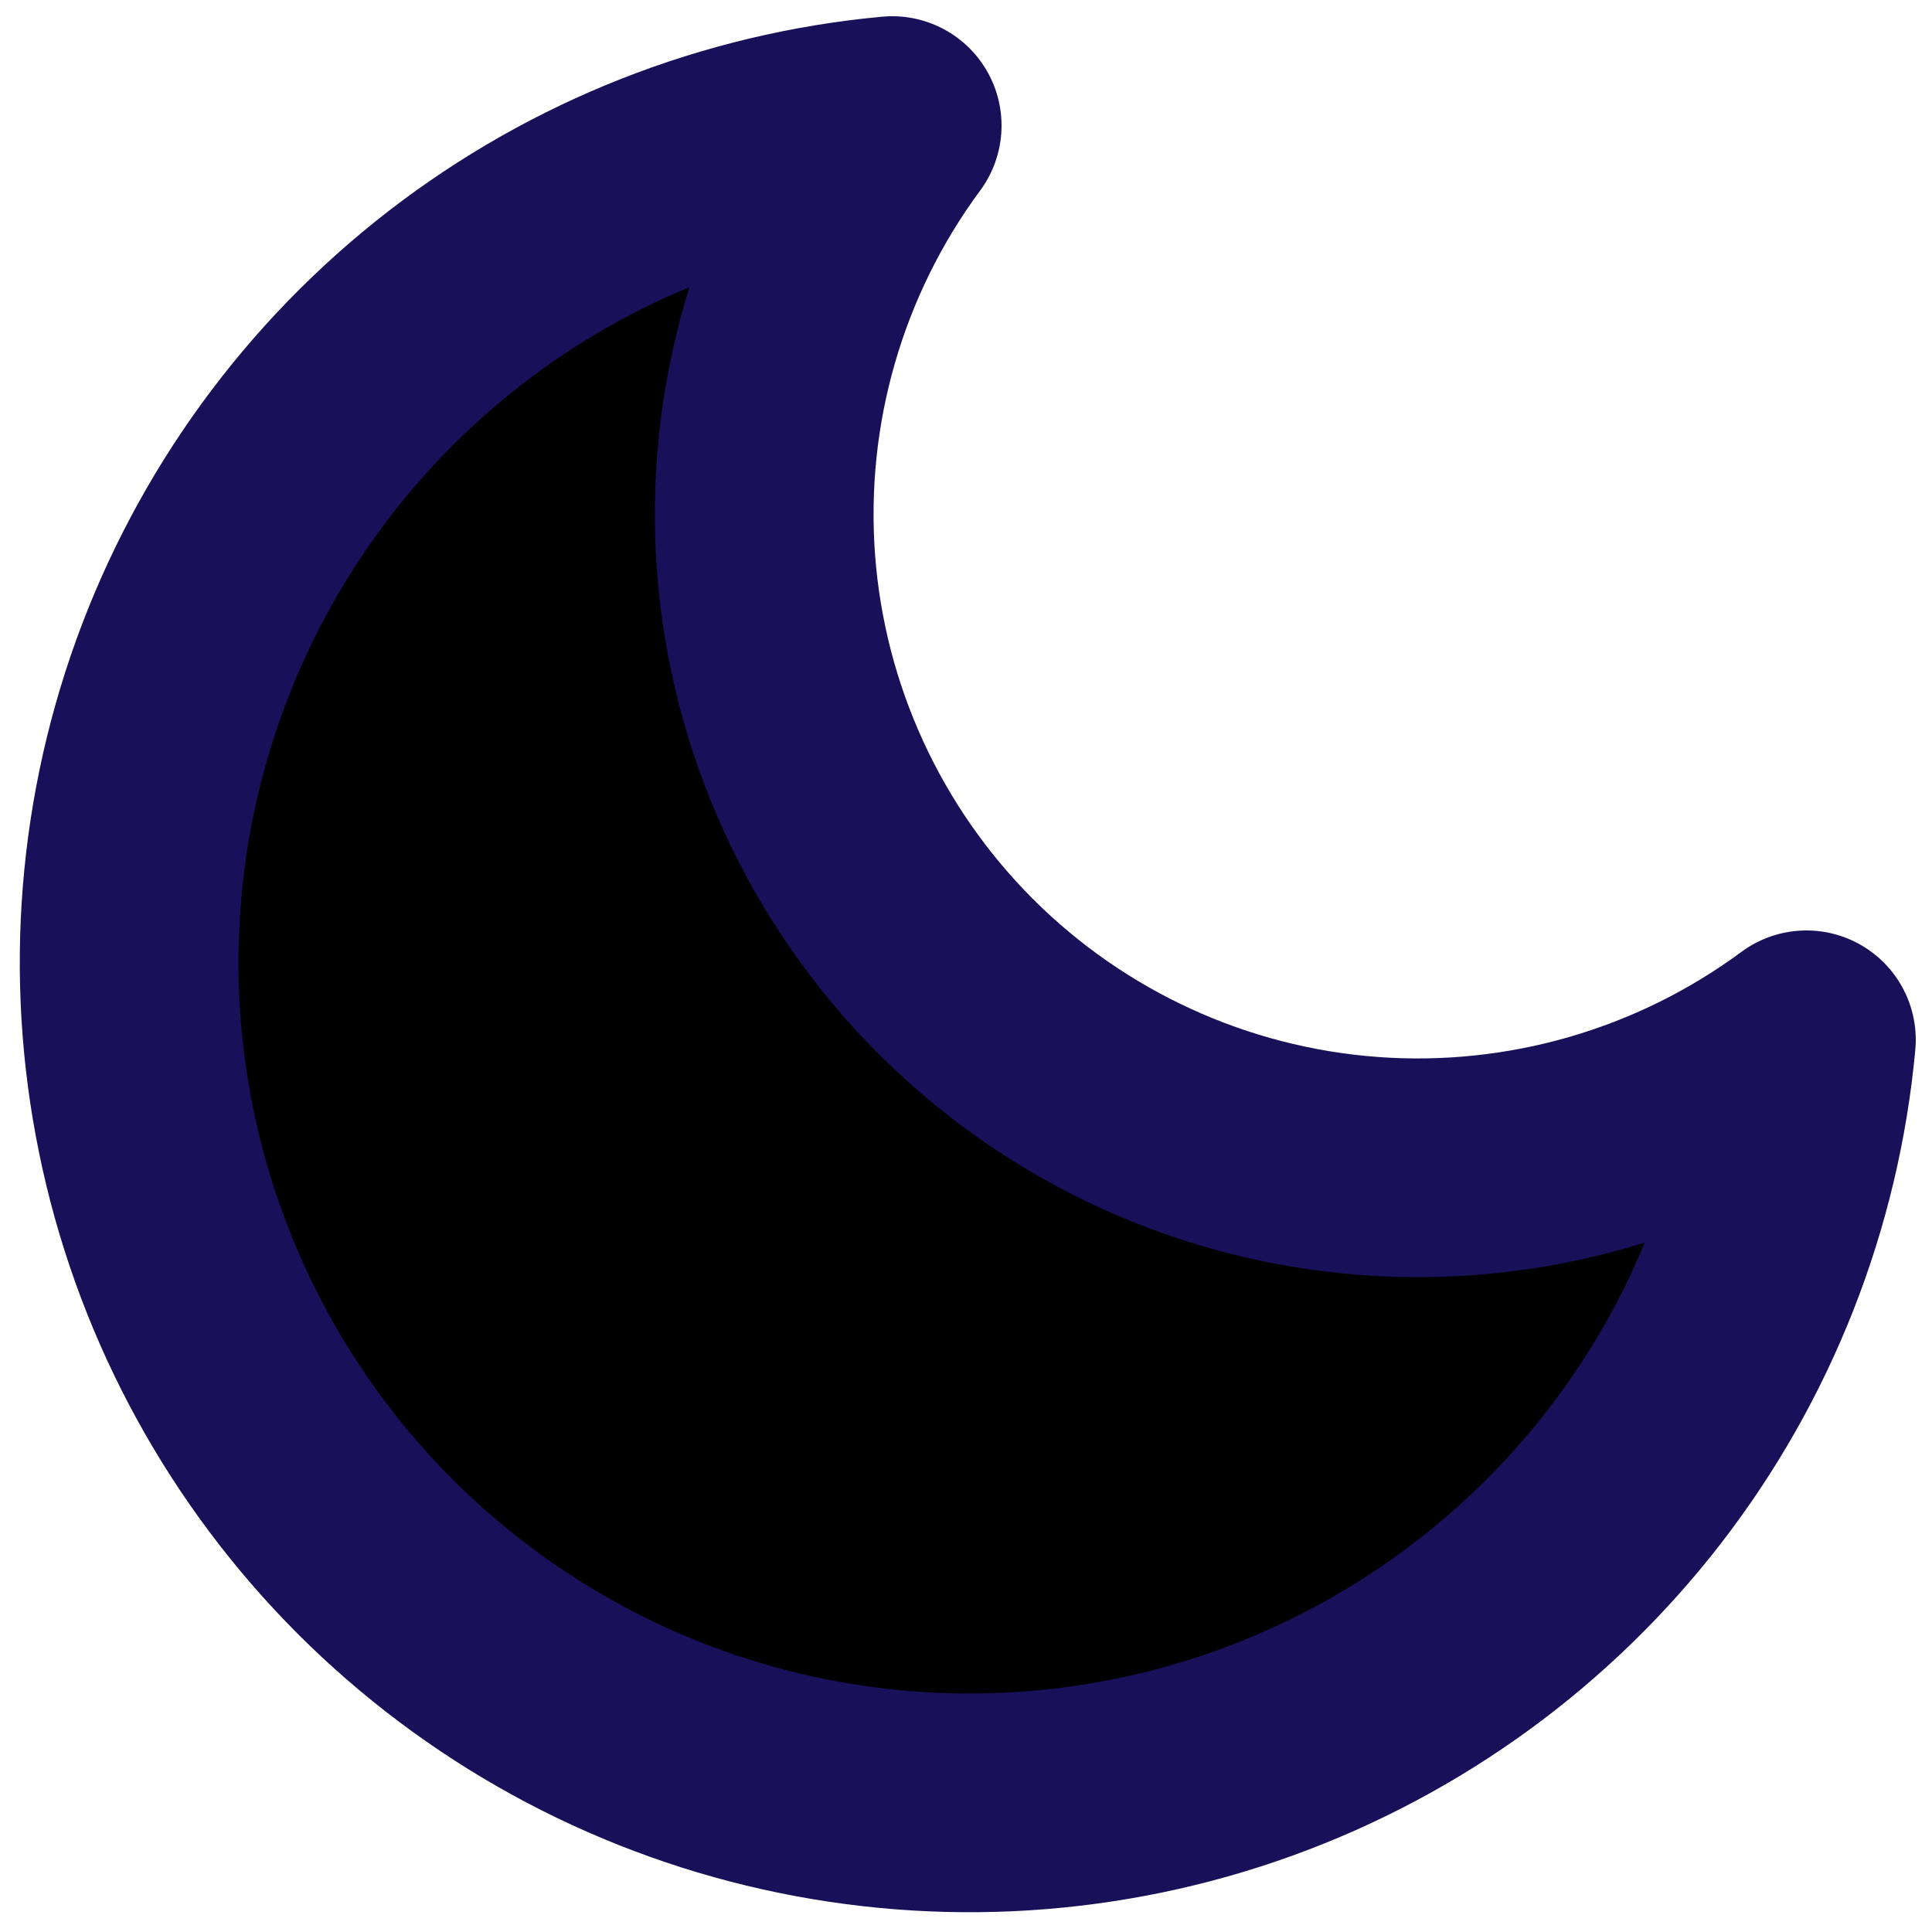
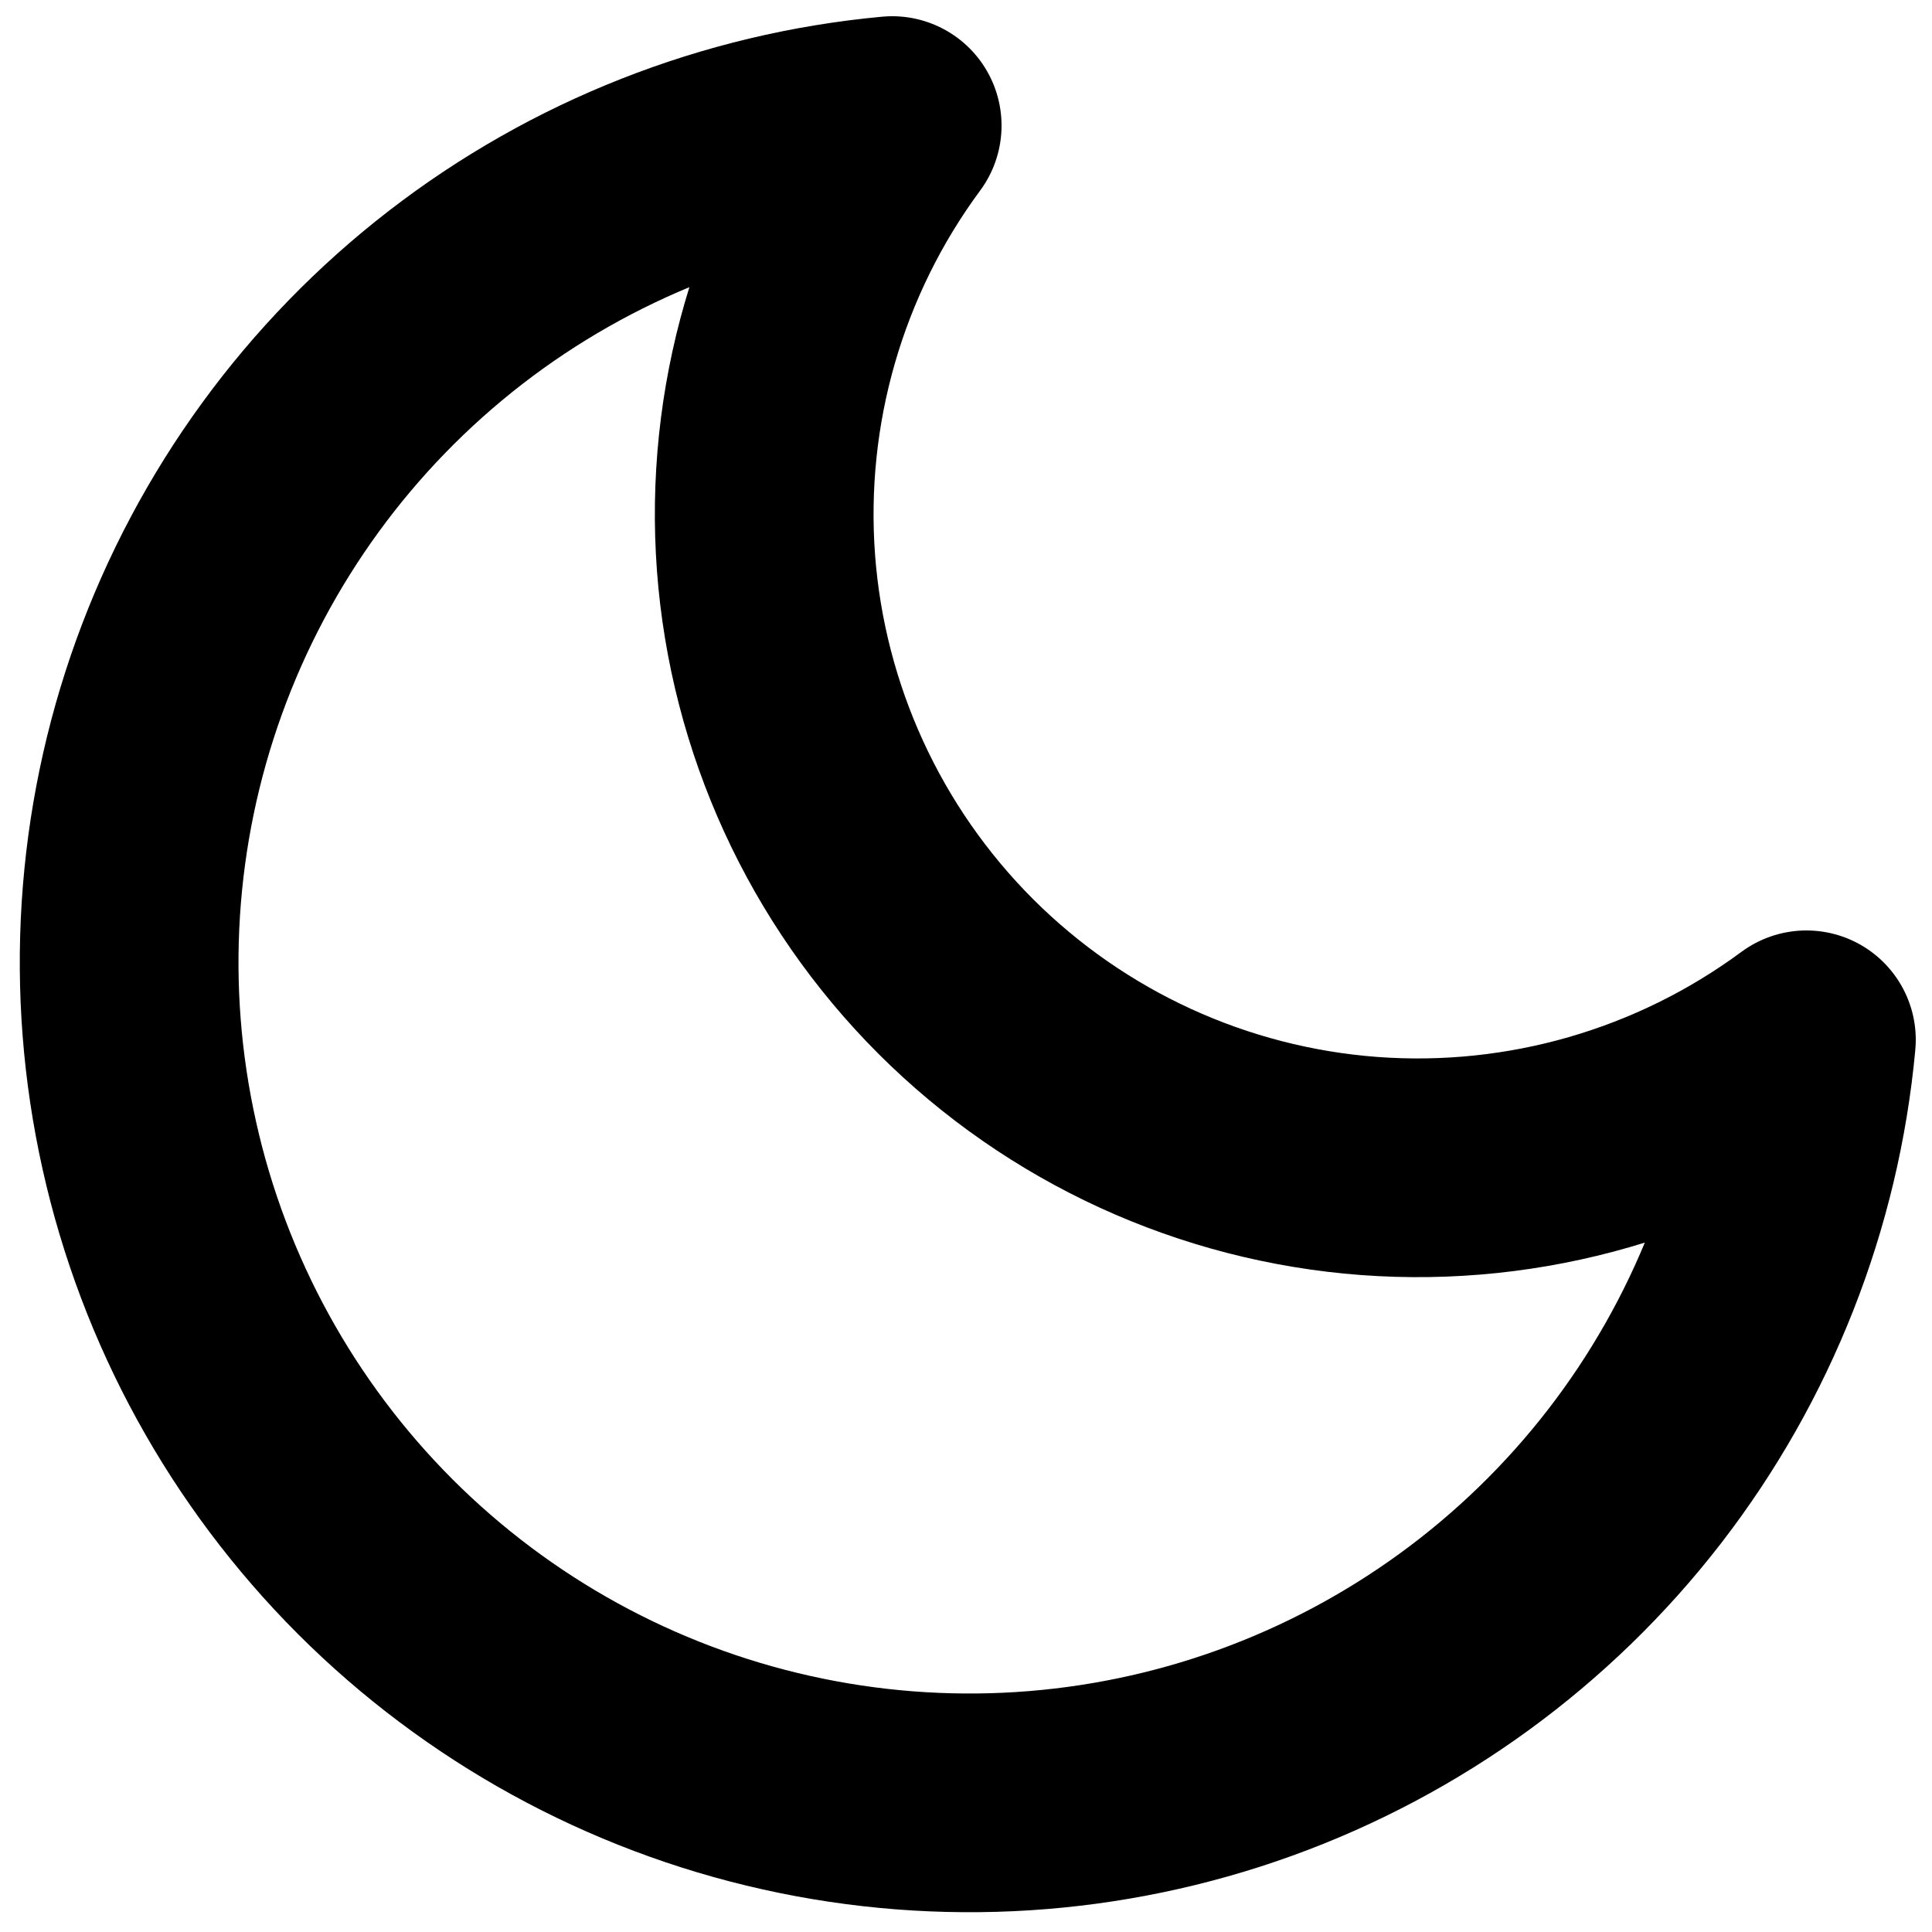
- <svg xmlns="http://www.w3.org/2000/svg" width="25" height="25" viewBox="0 0 25 25">
-   <path d="M23.375 13.455C23.185 15.511 22.413 17.472 21.15 19.106C19.886 20.74 18.183 21.98 16.241 22.682C14.298 23.384 12.195 23.518 10.179 23.068C8.163 22.619 6.317 21.604 4.856 20.144C3.396 18.683 2.381 16.837 1.932 14.821C1.482 12.805 1.616 10.702 2.318 8.759C3.02 6.817 4.26 5.114 5.894 3.85C7.528 2.587 9.489 1.815 11.545 1.625C10.341 3.254 9.762 5.261 9.912 7.282C10.063 9.302 10.934 11.201 12.366 12.634C13.799 14.066 15.698 14.937 17.718 15.088C19.739 15.238 21.746 14.659 23.375 13.455Z" stroke="#181059" stroke-width="2.83" stroke-linecap="round" stroke-linejoin="round" />
+ <svg xmlns="http://www.w3.org/2000/svg" width="25" height="25" viewBox="0 0 25 25" fill="none">
+   <path d="M23.375 13.455C23.185 15.511 22.413 17.472 21.15 19.106C19.886 20.74 18.183 21.98 16.241 22.682C14.298 23.384 12.195 23.518 10.179 23.068C8.163 22.619 6.317 21.604 4.856 20.144C3.396 18.683 2.381 16.837 1.932 14.821C1.482 12.805 1.616 10.702 2.318 8.759C3.02 6.817 4.26 5.114 5.894 3.85C7.528 2.587 9.489 1.815 11.545 1.625C10.341 3.254 9.762 5.261 9.912 7.282C10.063 9.302 10.934 11.201 12.366 12.634C13.799 14.066 15.698 14.937 17.718 15.088C19.739 15.238 21.746 14.659 23.375 13.455Z" stroke="black" stroke-width="2.83" stroke-linecap="round" stroke-linejoin="round" />
</svg>
